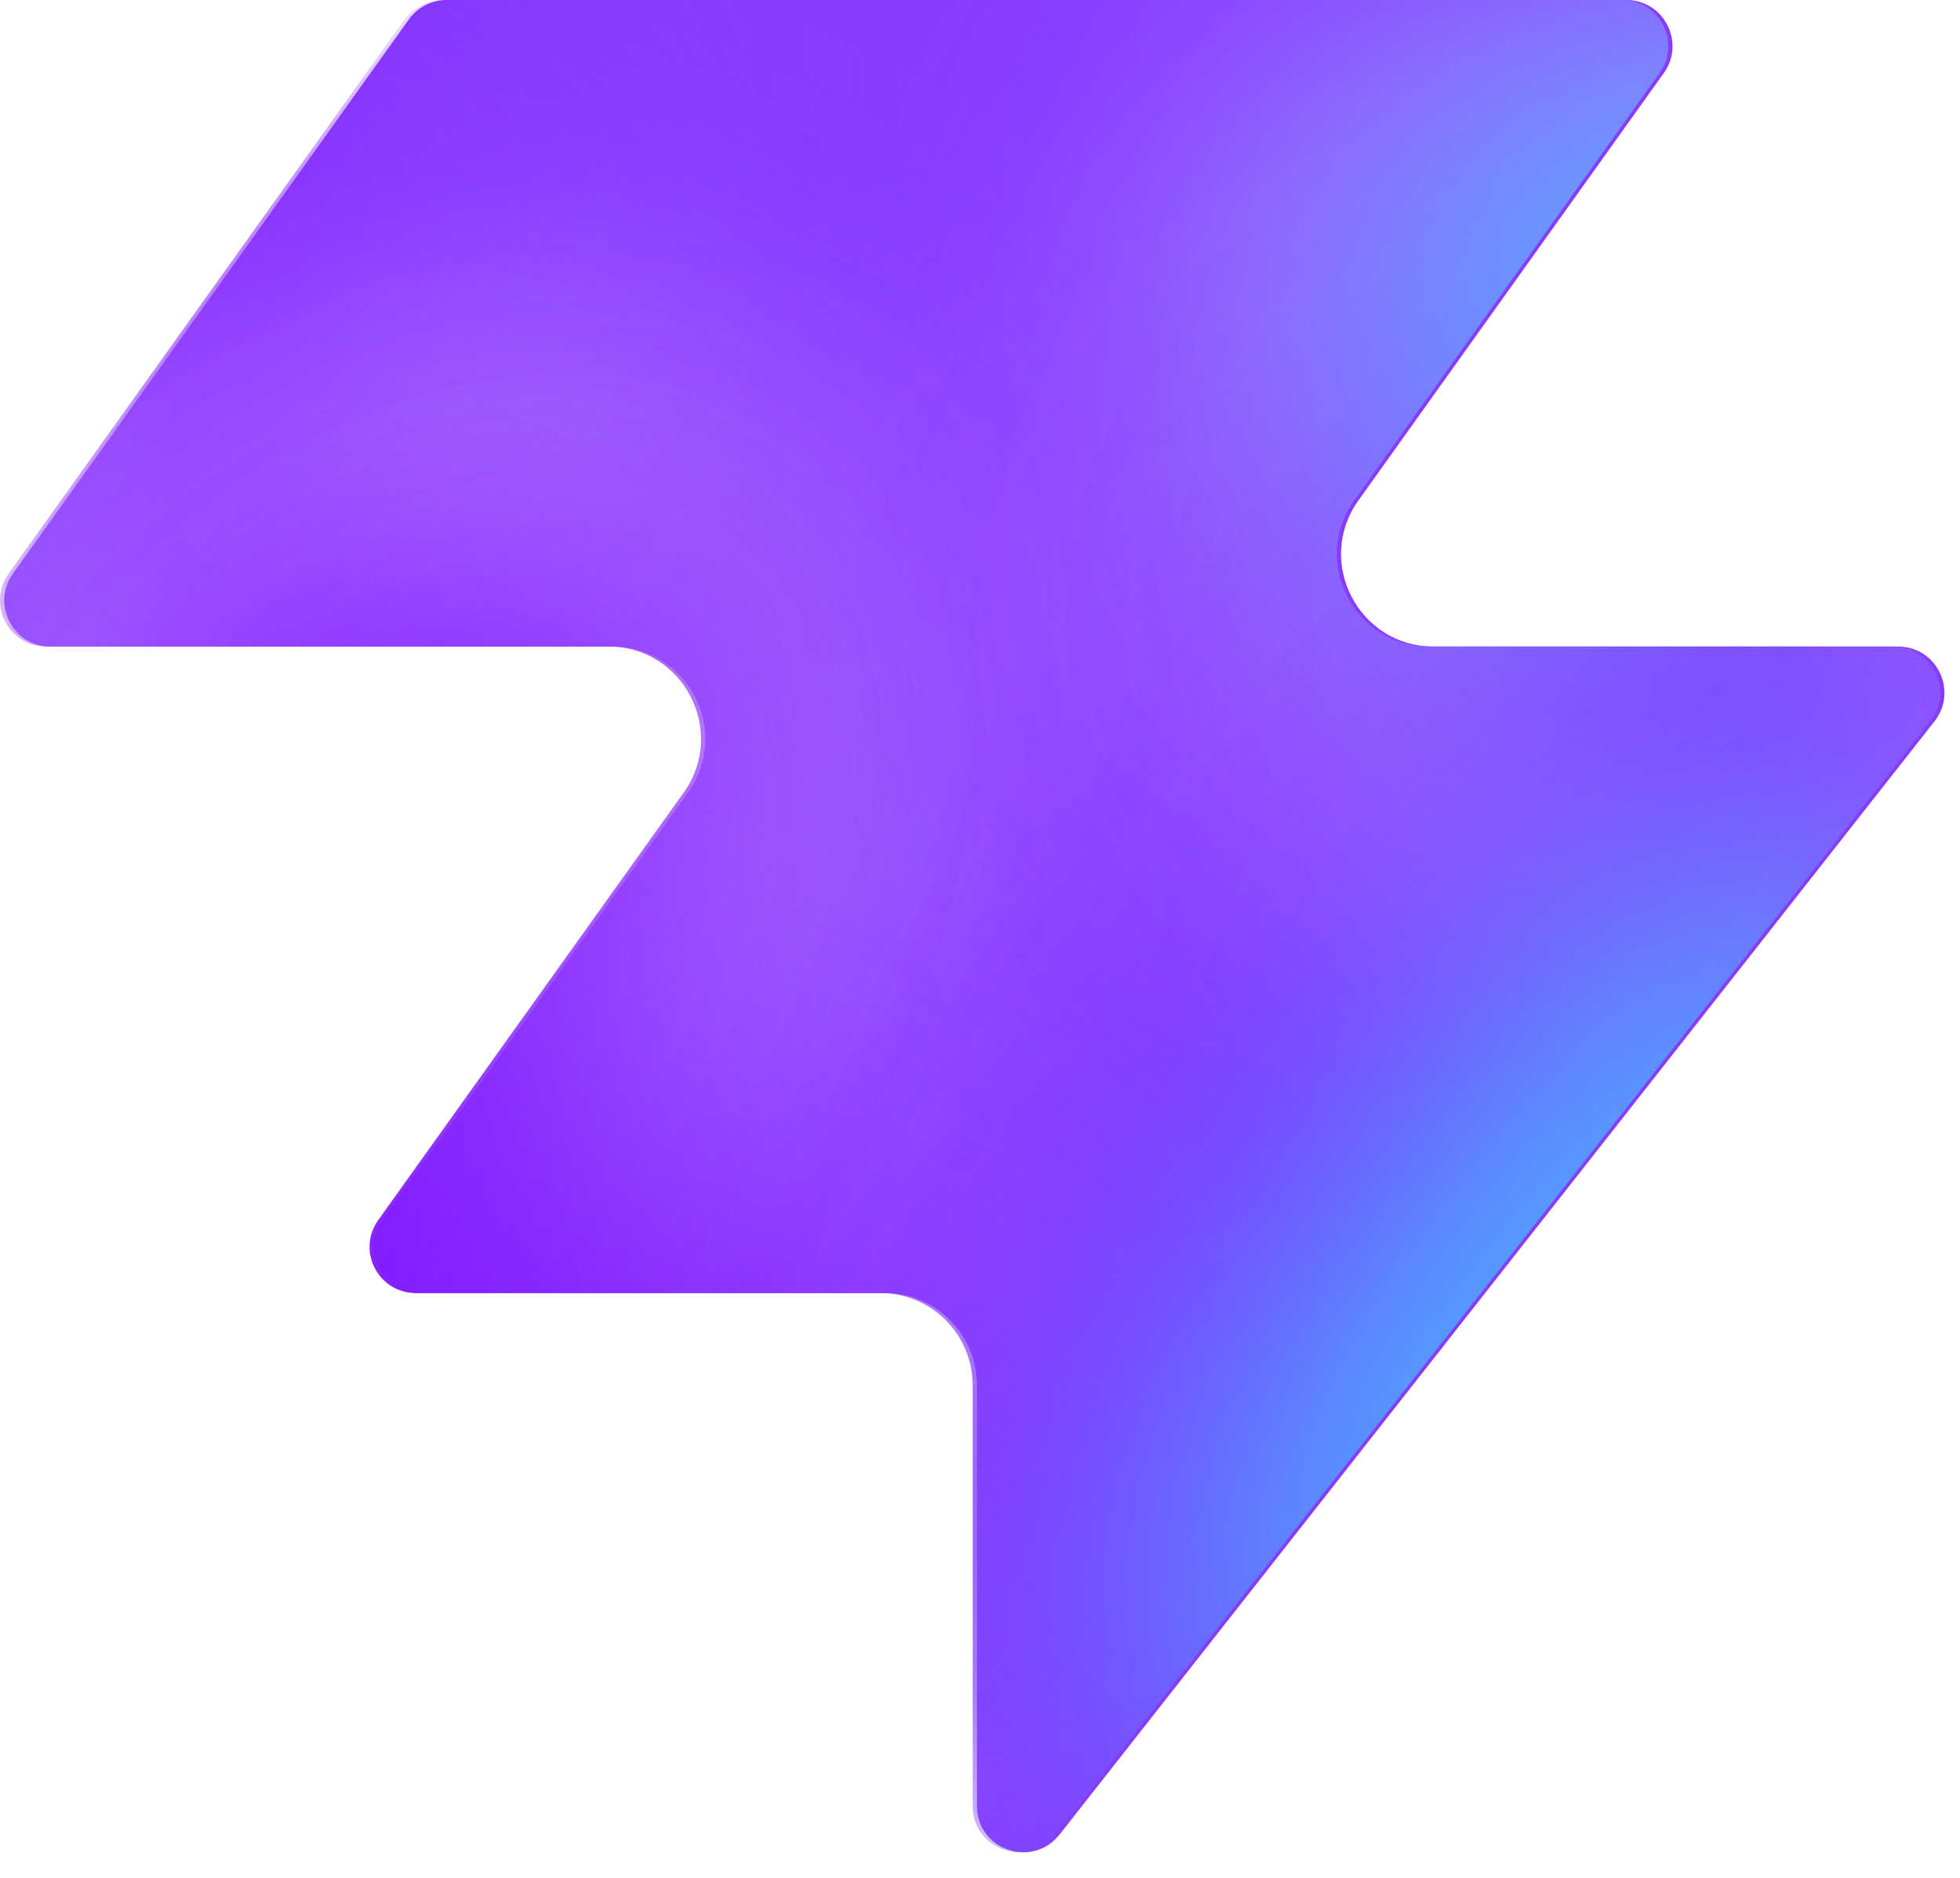
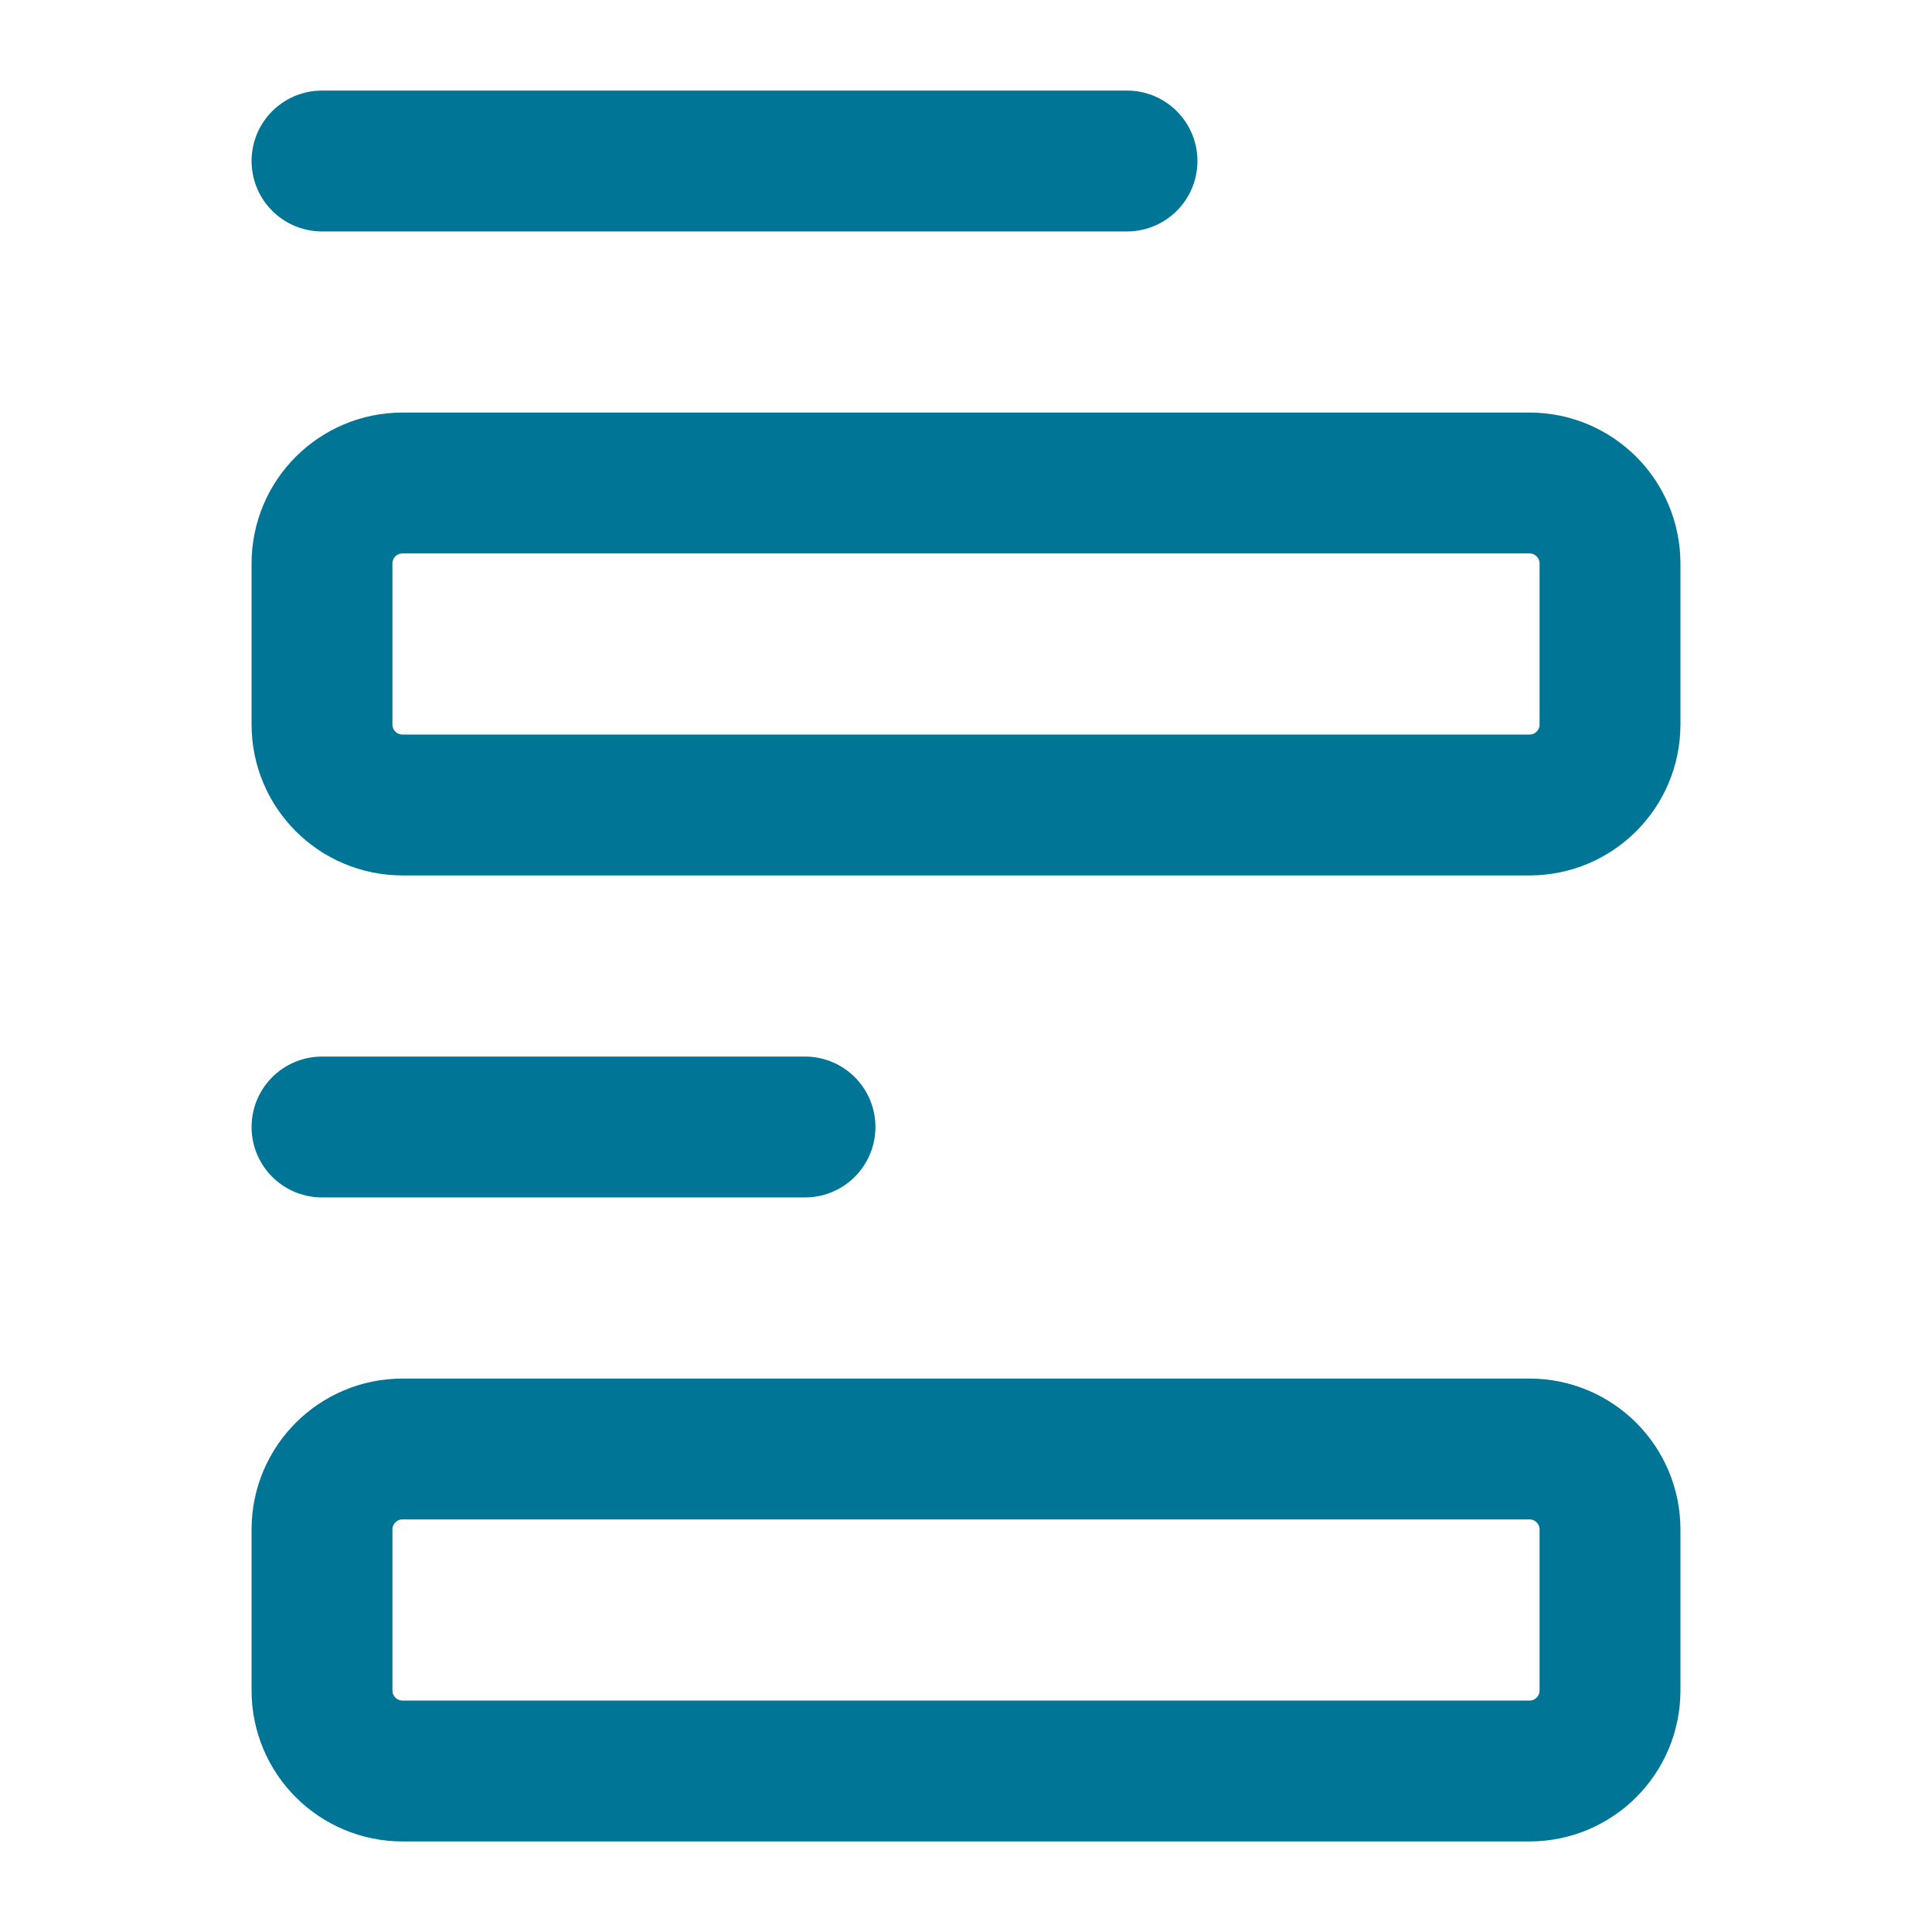
- <svg xmlns="http://www.w3.org/2000/svg" width="48" height="46" fill="none" viewBox="0 0 48 46">
-   <path fill="#863bff" d="M25.946 44.938c-.664.845-2.021.375-2.021-.698V33.937a2.26 2.26 0 0 0-2.262-2.262H10.287c-.92 0-1.456-1.04-.92-1.788l7.48-10.471c1.07-1.497 0-3.578-1.842-3.578H1.237c-.92 0-1.456-1.04-.92-1.788L10.013.474c.214-.297.556-.474.92-.474h28.894c.92 0 1.456 1.04.92 1.788l-7.48 10.471c-1.07 1.498 0 3.579 1.842 3.579h11.377c.943 0 1.473 1.088.89 1.83L25.947 44.94z" style="fill:#863bff;fill:color(display-p3 .525 .23 1);fill-opacity:1" />
-   <mask id="a" width="48" height="46" x="0" y="0" maskUnits="userSpaceOnUse" style="mask-type:alpha">
-     <path fill="#000" d="M25.842 44.938c-.664.844-2.021.375-2.021-.698V33.937a2.26 2.26 0 0 0-2.262-2.262H10.183c-.92 0-1.456-1.04-.92-1.788l7.48-10.471c1.07-1.498 0-3.579-1.842-3.579H1.133c-.92 0-1.456-1.04-.92-1.787L9.91.473c.214-.297.556-.474.92-.474h28.894c.92 0 1.456 1.04.92 1.788l-7.48 10.471c-1.07 1.498 0 3.578 1.842 3.578h11.377c.943 0 1.473 1.088.89 1.832L25.843 44.94z" style="fill:#000;fill-opacity:1" />
-   </mask>
-   <g mask="url(#a)">
-     <g filter="url(#b)">
-       <ellipse cx="5.508" cy="14.704" fill="#ede6ff" rx="5.508" ry="14.704" style="fill:#ede6ff;fill:color(display-p3 .927 .903 1);fill-opacity:1" transform="matrix(.00324 1 1 -.00324 -4.47 31.516)" />
-     </g>
-     <g filter="url(#c)">
-       <ellipse cx="10.399" cy="29.851" fill="#ede6ff" rx="10.399" ry="29.851" style="fill:#ede6ff;fill:color(display-p3 .927 .903 1);fill-opacity:1" transform="matrix(.00324 1 1 -.00324 -39.328 7.883)" />
-     </g>
-     <g filter="url(#d)">
-       <ellipse cx="5.508" cy="30.487" fill="#7e14ff" rx="5.508" ry="30.487" style="fill:#7e14ff;fill:color(display-p3 .492 .077 1);fill-opacity:1" transform="rotate(89.814 -25.913 -14.639)scale(1 -1)" />
-     </g>
-     <g filter="url(#e)">
-       <ellipse cx="5.508" cy="30.599" fill="#7e14ff" rx="5.508" ry="30.599" style="fill:#7e14ff;fill:color(display-p3 .492 .077 1);fill-opacity:1" transform="rotate(89.814 -32.644 -3.334)scale(1 -1)" />
-     </g>
-     <g filter="url(#f)">
-       <ellipse cx="5.508" cy="30.599" fill="#7e14ff" rx="5.508" ry="30.599" style="fill:#7e14ff;fill:color(display-p3 .492 .077 1);fill-opacity:1" transform="matrix(.00324 1 1 -.00324 -34.34 30.47)" />
-     </g>
-     <g filter="url(#g)">
-       <ellipse cx="14.072" cy="22.078" fill="#ede6ff" rx="14.072" ry="22.078" style="fill:#ede6ff;fill:color(display-p3 .927 .903 1);fill-opacity:1" transform="rotate(93.35 24.506 48.493)scale(-1 1)" />
-     </g>
-     <g filter="url(#h)">
-       <ellipse cx="3.47" cy="21.501" fill="#7e14ff" rx="3.47" ry="21.501" style="fill:#7e14ff;fill:color(display-p3 .492 .077 1);fill-opacity:1" transform="rotate(89.009 28.708 47.59)scale(-1 1)" />
-     </g>
-     <g filter="url(#i)">
-       <ellipse cx="3.47" cy="21.501" fill="#7e14ff" rx="3.47" ry="21.501" style="fill:#7e14ff;fill:color(display-p3 .492 .077 1);fill-opacity:1" transform="rotate(89.009 28.708 47.59)scale(-1 1)" />
-     </g>
-     <g filter="url(#j)">
-       <ellipse cx=".387" cy="8.972" fill="#7e14ff" rx="4.407" ry="29.108" style="fill:#7e14ff;fill:color(display-p3 .492 .077 1);fill-opacity:1" transform="rotate(39.51 .387 8.972)" />
-     </g>
-     <g filter="url(#k)">
-       <ellipse cx="47.523" cy="-6.092" fill="#7e14ff" rx="4.407" ry="29.108" style="fill:#7e14ff;fill:color(display-p3 .492 .077 1);fill-opacity:1" transform="rotate(37.892 47.523 -6.092)" />
-     </g>
-     <g filter="url(#l)">
-       <ellipse cx="41.412" cy="6.333" fill="#47bfff" rx="5.971" ry="9.665" style="fill:#47bfff;fill:color(display-p3 .28 .748 1);fill-opacity:1" transform="rotate(37.892 41.412 6.333)" />
-     </g>
-     <g filter="url(#m)">
-       <ellipse cx="-1.879" cy="38.332" fill="#7e14ff" rx="4.407" ry="29.108" style="fill:#7e14ff;fill:color(display-p3 .492 .077 1);fill-opacity:1" transform="rotate(37.892 -1.88 38.332)" />
-     </g>
-     <g filter="url(#n)">
-       <ellipse cx="-1.879" cy="38.332" fill="#7e14ff" rx="4.407" ry="29.108" style="fill:#7e14ff;fill:color(display-p3 .492 .077 1);fill-opacity:1" transform="rotate(37.892 -1.88 38.332)" />
-     </g>
-     <g filter="url(#o)">
-       <ellipse cx="35.651" cy="29.907" fill="#7e14ff" rx="4.407" ry="29.108" style="fill:#7e14ff;fill:color(display-p3 .492 .077 1);fill-opacity:1" transform="rotate(37.892 35.651 29.907)" />
-     </g>
-     <g filter="url(#p)">
-       <ellipse cx="38.418" cy="32.4" fill="#47bfff" rx="5.971" ry="15.297" style="fill:#47bfff;fill:color(display-p3 .28 .748 1);fill-opacity:1" transform="rotate(37.892 38.418 32.4)" />
-     </g>
-   </g>
-   <defs>
-     <filter id="b" width="60.045" height="41.654" x="-19.77" y="16.149" color-interpolation-filters="sRGB" filterUnits="userSpaceOnUse">
-       <feFlood flood-opacity="0" result="BackgroundImageFix" />
-       <feBlend in="SourceGraphic" in2="BackgroundImageFix" result="shape" />
-       <feGaussianBlur result="effect1_foregroundBlur_2002_17158" stdDeviation="7.659" />
-     </filter>
-     <filter id="c" width="90.34" height="51.437" x="-54.613" y="-7.533" color-interpolation-filters="sRGB" filterUnits="userSpaceOnUse">
-       <feFlood flood-opacity="0" result="BackgroundImageFix" />
-       <feBlend in="SourceGraphic" in2="BackgroundImageFix" result="shape" />
-       <feGaussianBlur result="effect1_foregroundBlur_2002_17158" stdDeviation="7.659" />
-     </filter>
-     <filter id="d" width="79.355" height="29.4" x="-49.64" y="2.03" color-interpolation-filters="sRGB" filterUnits="userSpaceOnUse">
-       <feFlood flood-opacity="0" result="BackgroundImageFix" />
-       <feBlend in="SourceGraphic" in2="BackgroundImageFix" result="shape" />
-       <feGaussianBlur result="effect1_foregroundBlur_2002_17158" stdDeviation="4.596" />
-     </filter>
-     <filter id="e" width="79.579" height="29.4" x="-45.045" y="20.029" color-interpolation-filters="sRGB" filterUnits="userSpaceOnUse">
-       <feFlood flood-opacity="0" result="BackgroundImageFix" />
-       <feBlend in="SourceGraphic" in2="BackgroundImageFix" result="shape" />
-       <feGaussianBlur result="effect1_foregroundBlur_2002_17158" stdDeviation="4.596" />
-     </filter>
-     <filter id="f" width="79.579" height="29.4" x="-43.513" y="21.178" color-interpolation-filters="sRGB" filterUnits="userSpaceOnUse">
-       <feFlood flood-opacity="0" result="BackgroundImageFix" />
-       <feBlend in="SourceGraphic" in2="BackgroundImageFix" result="shape" />
-       <feGaussianBlur result="effect1_foregroundBlur_2002_17158" stdDeviation="4.596" />
-     </filter>
-     <filter id="g" width="74.749" height="58.852" x="15.756" y="-17.901" color-interpolation-filters="sRGB" filterUnits="userSpaceOnUse">
-       <feFlood flood-opacity="0" result="BackgroundImageFix" />
-       <feBlend in="SourceGraphic" in2="BackgroundImageFix" result="shape" />
-       <feGaussianBlur result="effect1_foregroundBlur_2002_17158" stdDeviation="7.659" />
-     </filter>
-     <filter id="h" width="61.377" height="25.362" x="23.548" y="2.284" color-interpolation-filters="sRGB" filterUnits="userSpaceOnUse">
-       <feFlood flood-opacity="0" result="BackgroundImageFix" />
-       <feBlend in="SourceGraphic" in2="BackgroundImageFix" result="shape" />
-       <feGaussianBlur result="effect1_foregroundBlur_2002_17158" stdDeviation="4.596" />
-     </filter>
-     <filter id="i" width="61.377" height="25.362" x="23.548" y="2.284" color-interpolation-filters="sRGB" filterUnits="userSpaceOnUse">
-       <feFlood flood-opacity="0" result="BackgroundImageFix" />
-       <feBlend in="SourceGraphic" in2="BackgroundImageFix" result="shape" />
-       <feGaussianBlur result="effect1_foregroundBlur_2002_17158" stdDeviation="4.596" />
-     </filter>
-     <filter id="j" width="56.045" height="63.649" x="-27.636" y="-22.853" color-interpolation-filters="sRGB" filterUnits="userSpaceOnUse">
-       <feFlood flood-opacity="0" result="BackgroundImageFix" />
-       <feBlend in="SourceGraphic" in2="BackgroundImageFix" result="shape" />
-       <feGaussianBlur result="effect1_foregroundBlur_2002_17158" stdDeviation="4.596" />
-     </filter>
-     <filter id="k" width="54.814" height="64.646" x="20.116" y="-38.415" color-interpolation-filters="sRGB" filterUnits="userSpaceOnUse">
-       <feFlood flood-opacity="0" result="BackgroundImageFix" />
-       <feBlend in="SourceGraphic" in2="BackgroundImageFix" result="shape" />
-       <feGaussianBlur result="effect1_foregroundBlur_2002_17158" stdDeviation="4.596" />
-     </filter>
-     <filter id="l" width="33.541" height="35.313" x="24.641" y="-11.323" color-interpolation-filters="sRGB" filterUnits="userSpaceOnUse">
-       <feFlood flood-opacity="0" result="BackgroundImageFix" />
-       <feBlend in="SourceGraphic" in2="BackgroundImageFix" result="shape" />
-       <feGaussianBlur result="effect1_foregroundBlur_2002_17158" stdDeviation="4.596" />
-     </filter>
-     <filter id="m" width="54.814" height="64.646" x="-29.286" y="6.009" color-interpolation-filters="sRGB" filterUnits="userSpaceOnUse">
-       <feFlood flood-opacity="0" result="BackgroundImageFix" />
-       <feBlend in="SourceGraphic" in2="BackgroundImageFix" result="shape" />
-       <feGaussianBlur result="effect1_foregroundBlur_2002_17158" stdDeviation="4.596" />
-     </filter>
-     <filter id="n" width="54.814" height="64.646" x="-29.286" y="6.009" color-interpolation-filters="sRGB" filterUnits="userSpaceOnUse">
-       <feFlood flood-opacity="0" result="BackgroundImageFix" />
-       <feBlend in="SourceGraphic" in2="BackgroundImageFix" result="shape" />
-       <feGaussianBlur result="effect1_foregroundBlur_2002_17158" stdDeviation="4.596" />
-     </filter>
-     <filter id="o" width="54.814" height="64.646" x="8.244" y="-2.416" color-interpolation-filters="sRGB" filterUnits="userSpaceOnUse">
-       <feFlood flood-opacity="0" result="BackgroundImageFix" />
-       <feBlend in="SourceGraphic" in2="BackgroundImageFix" result="shape" />
-       <feGaussianBlur result="effect1_foregroundBlur_2002_17158" stdDeviation="4.596" />
-     </filter>
-     <filter id="p" width="39.409" height="43.623" x="18.713" y="10.588" color-interpolation-filters="sRGB" filterUnits="userSpaceOnUse">
-       <feFlood flood-opacity="0" result="BackgroundImageFix" />
-       <feBlend in="SourceGraphic" in2="BackgroundImageFix" result="shape" />
-       <feGaussianBlur result="effect1_foregroundBlur_2002_17158" stdDeviation="4.596" />
-     </filter>
-   </defs>
+ <svg xmlns="http://www.w3.org/2000/svg" width="256" height="256" viewBox="0 0 24 24" fill="none" stroke="#007595" stroke-width="1.75" stroke-linecap="round" stroke-linejoin="round" class="lucide lucide-form">
+   <path d="M4 14h6" />
+   <path d="M4 2h10" />
+   <rect x="4" y="18" width="16" height="4" rx="1" />
+   <rect x="4" y="6" width="16" height="4" rx="1" />
</svg>
